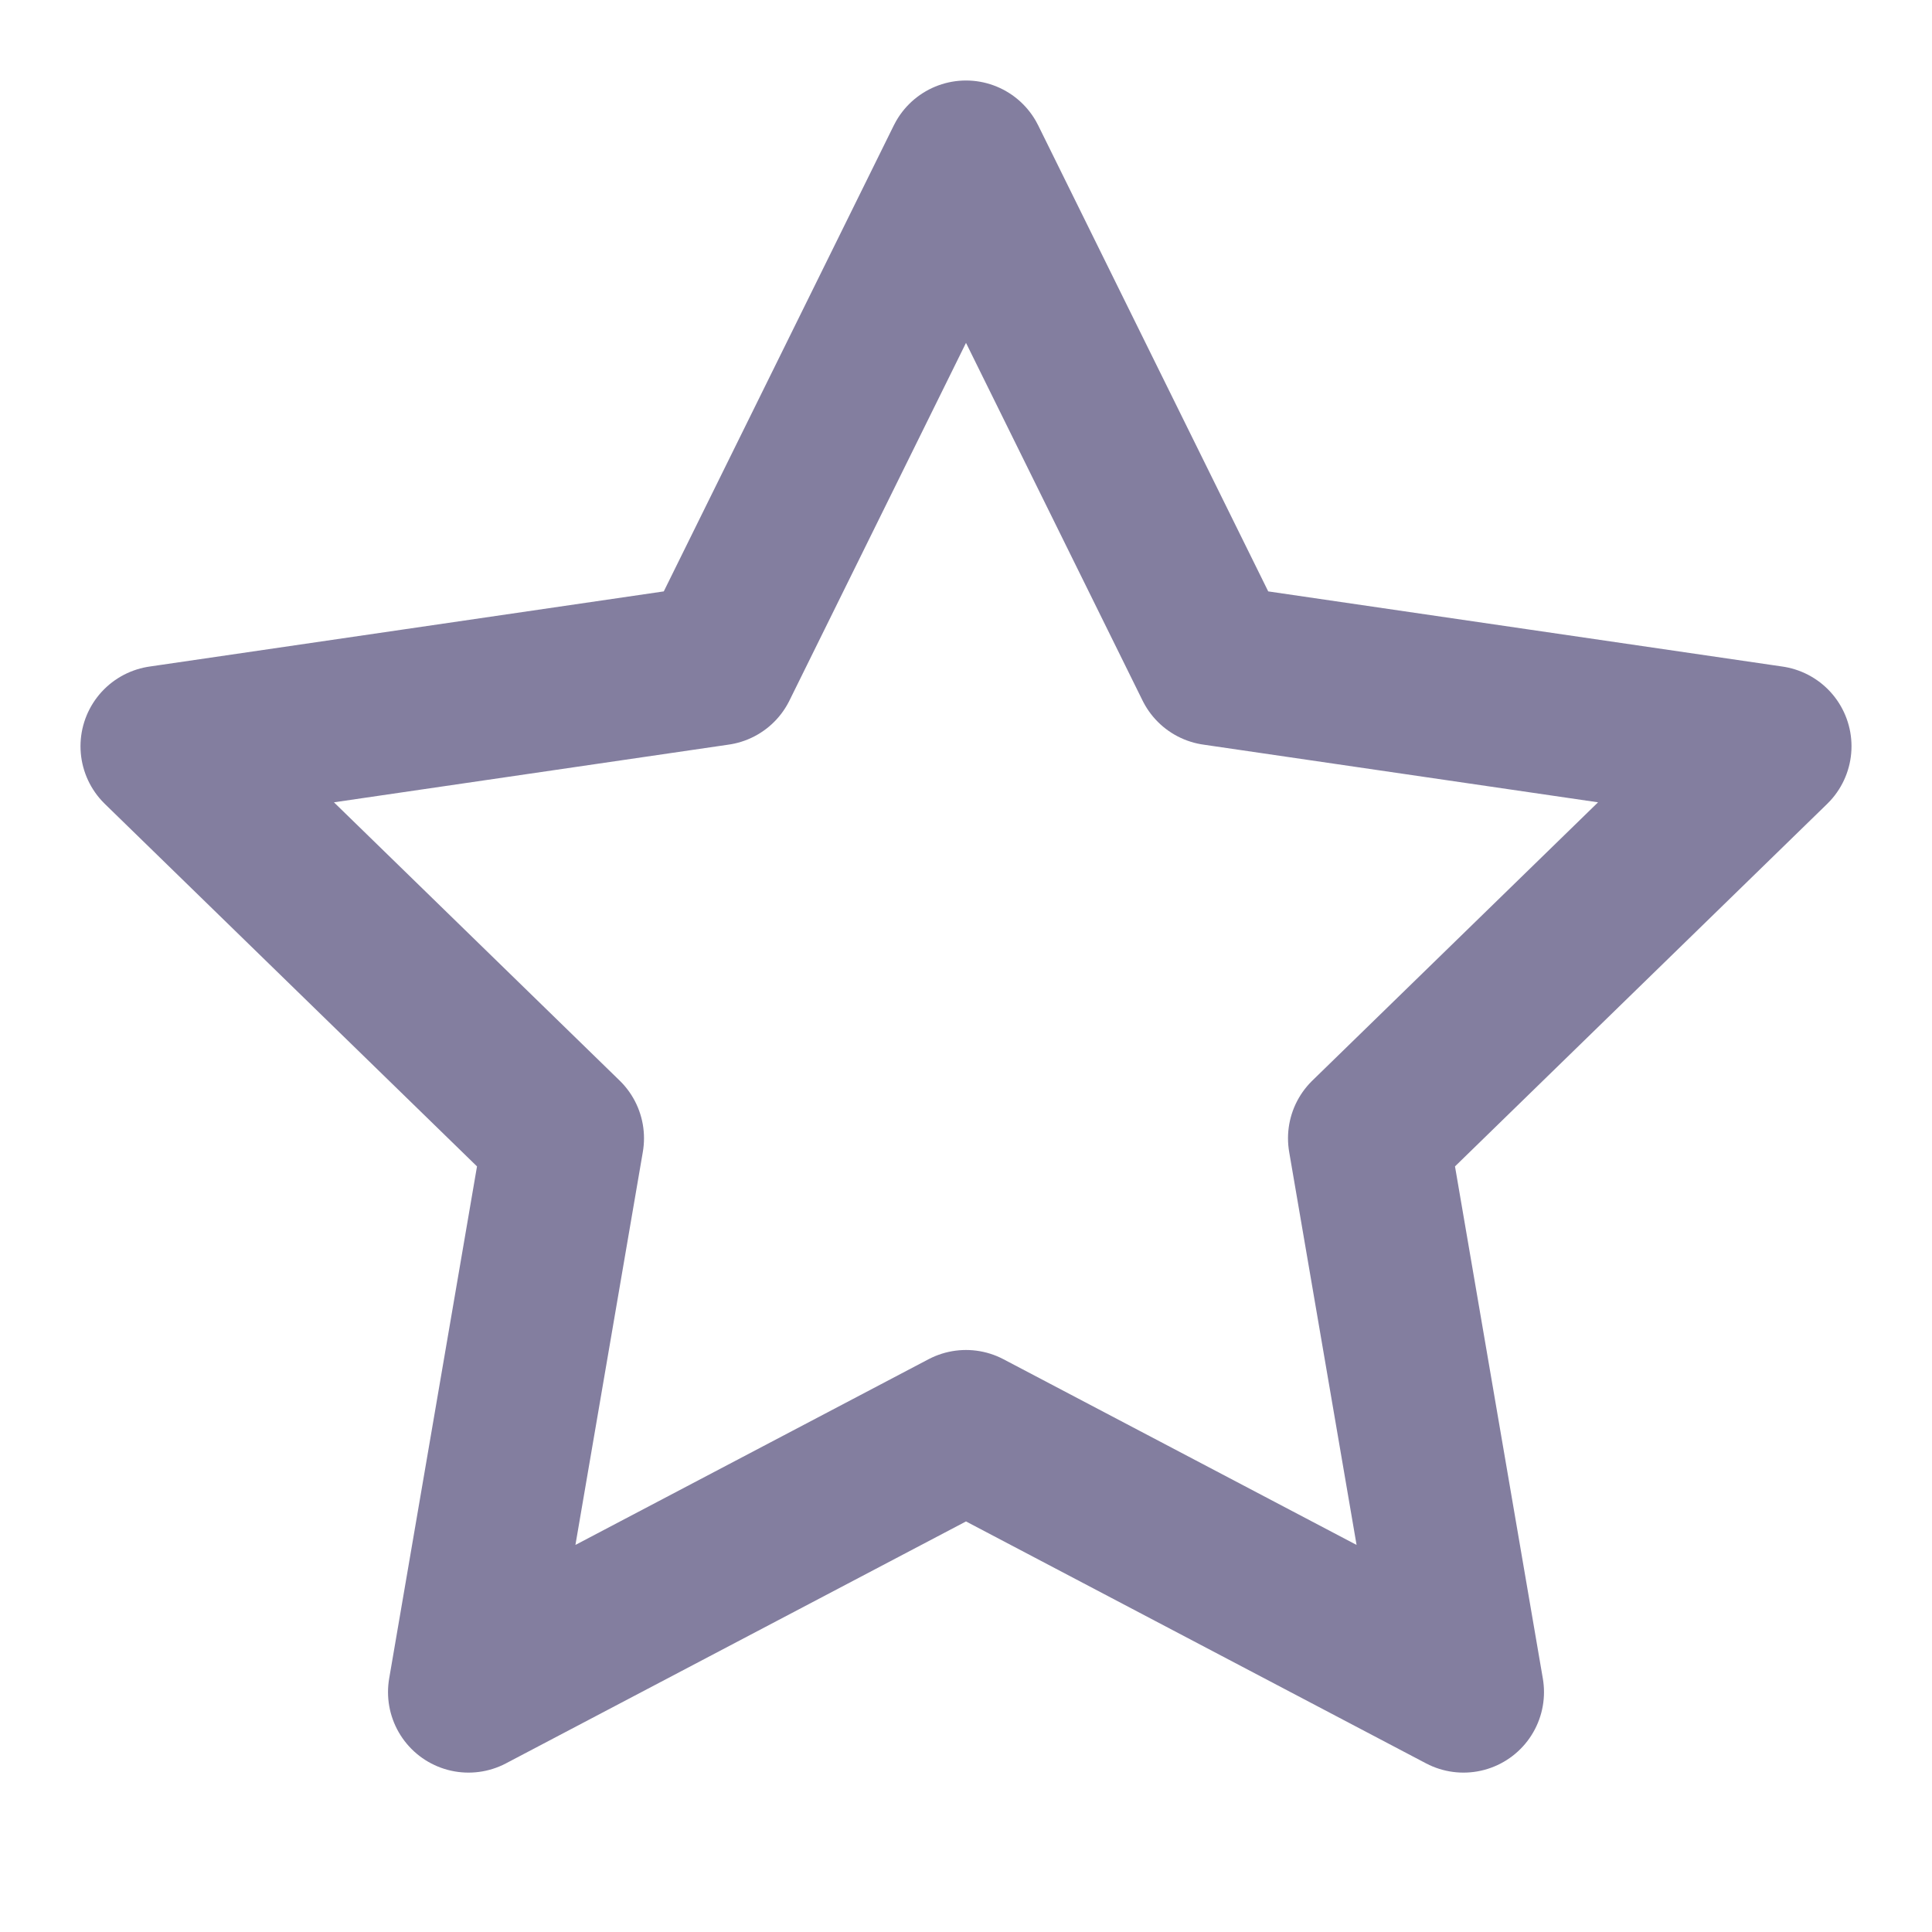
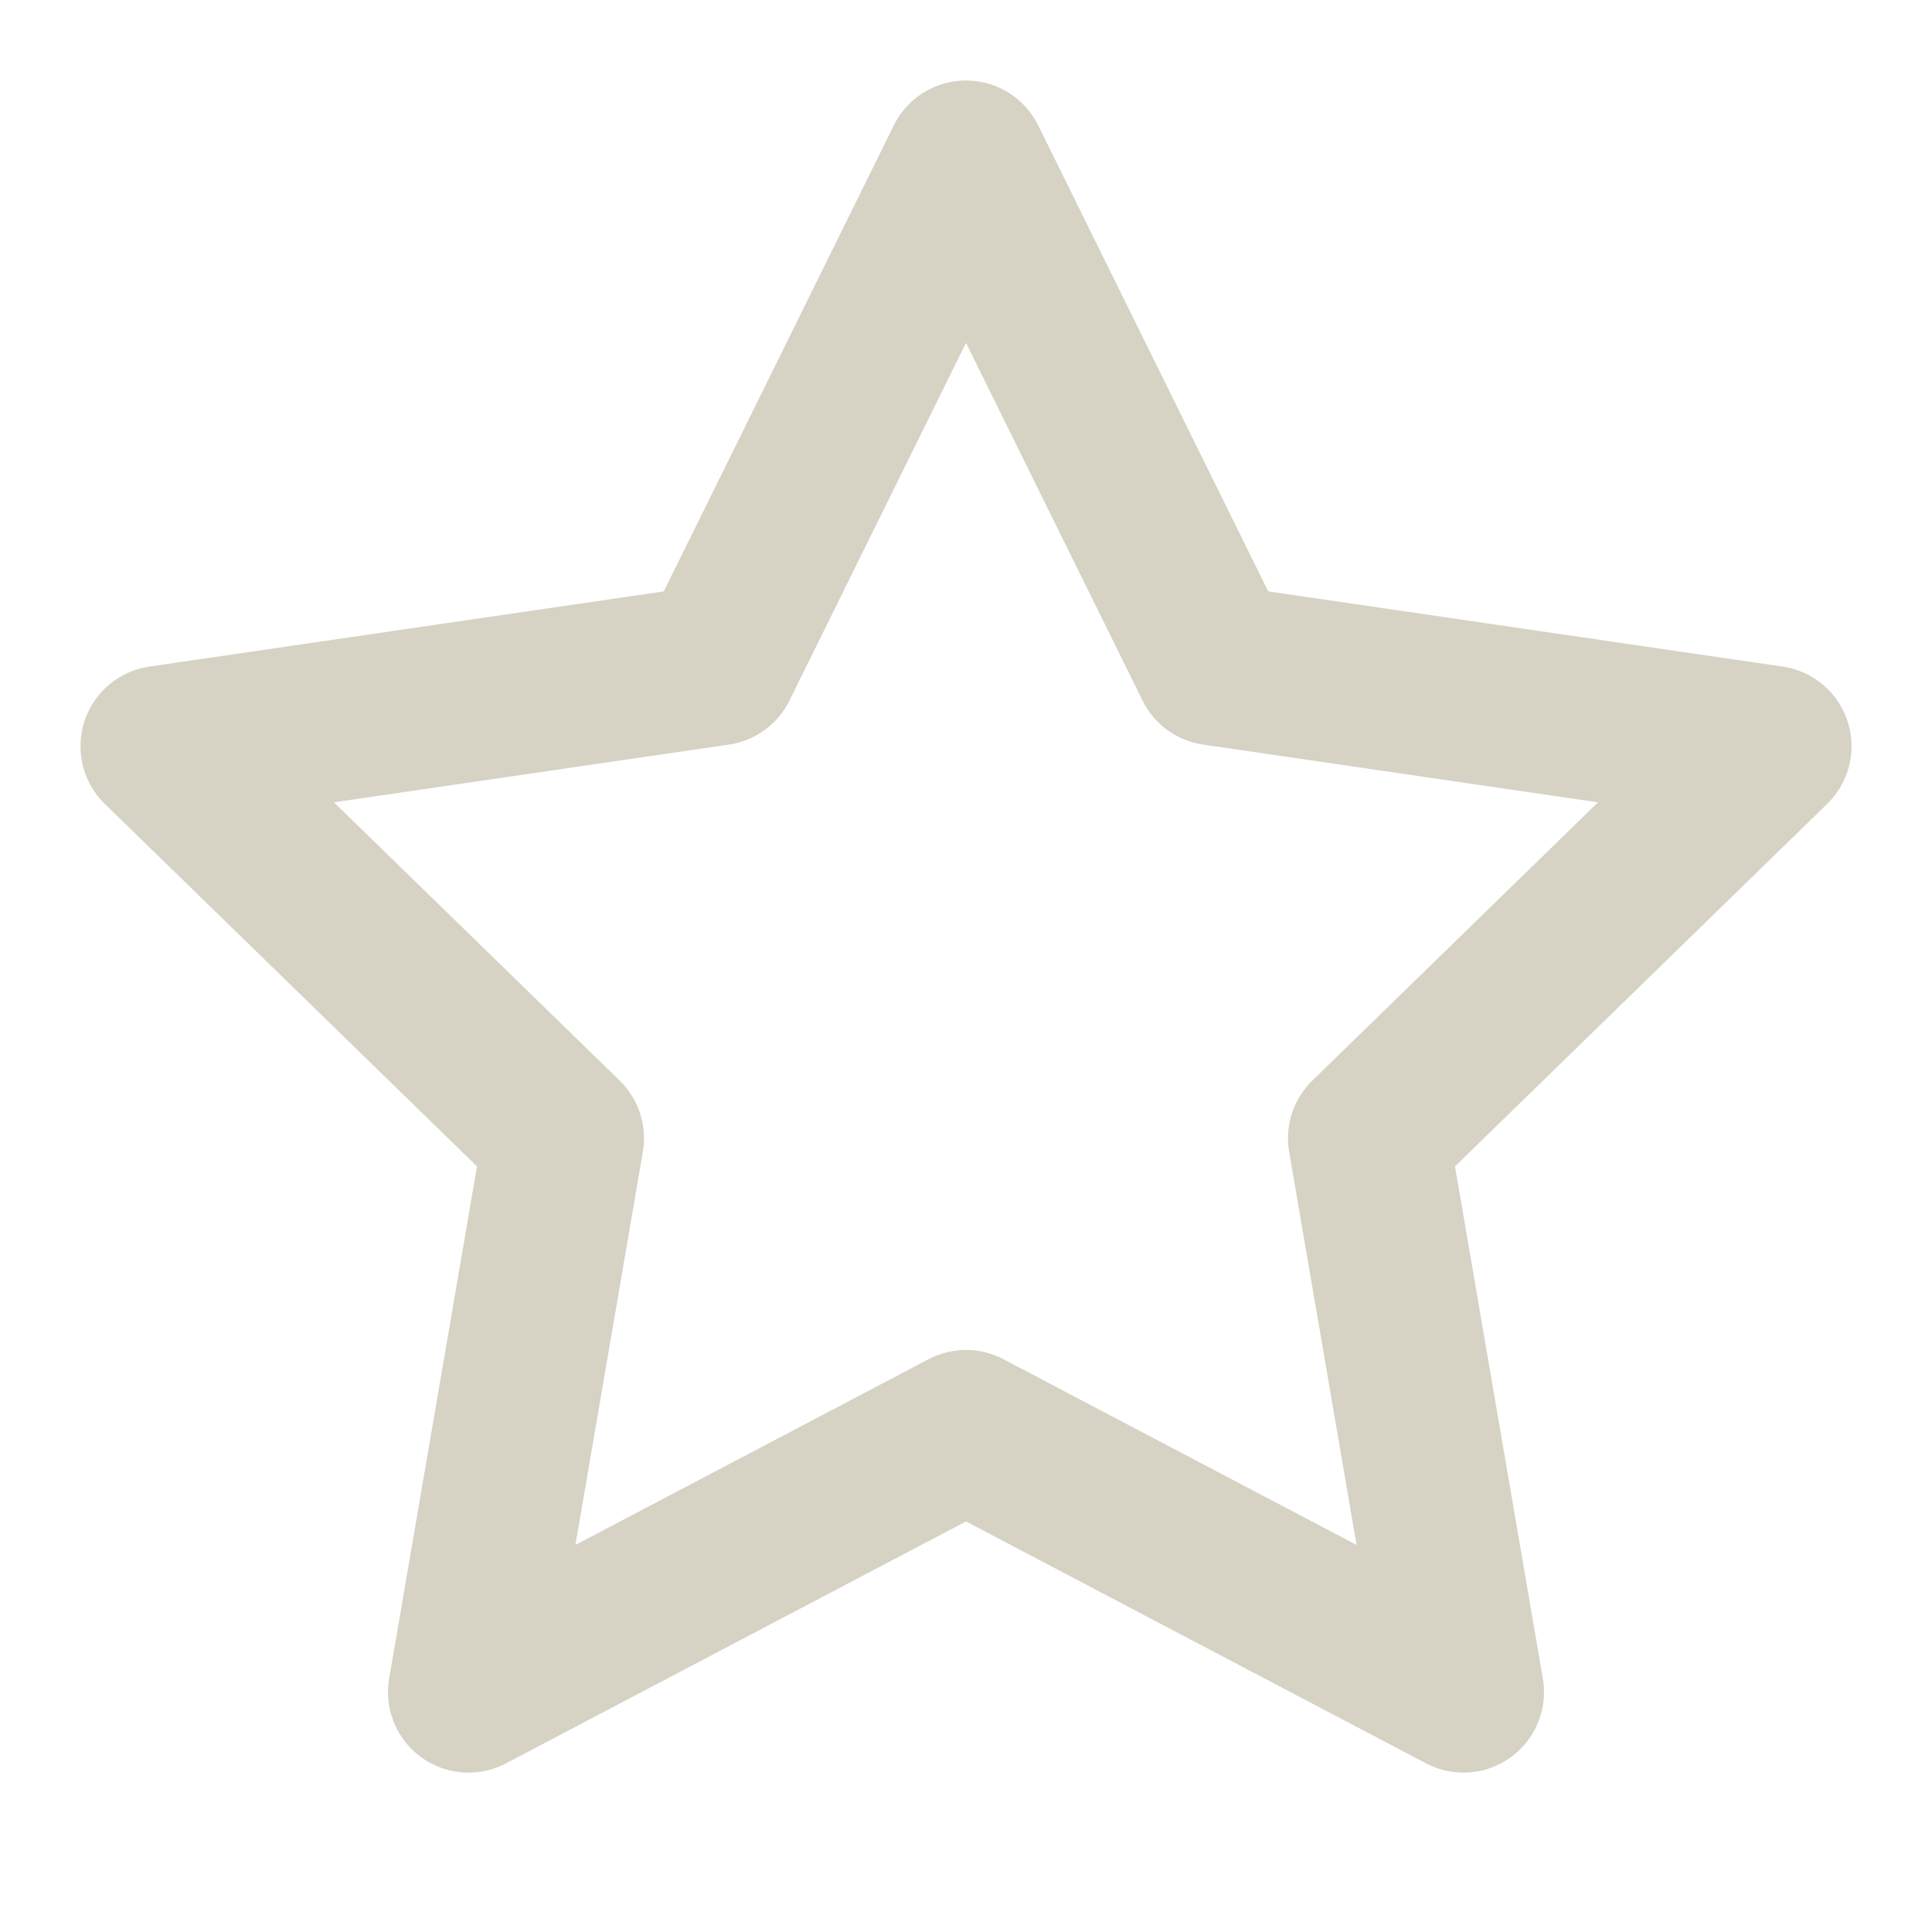
- <svg xmlns="http://www.w3.org/2000/svg" width="24" height="24" viewBox="0 0 24 24" fill="none" stroke="#837E9F" stroke-width="2" stroke-linecap="round" stroke-linejoin="round" class="feather feather-star">
+ <svg xmlns="http://www.w3.org/2000/svg" width="24" height="24" viewBox="0 0 24 24" fill="none" stroke="#d6d2c4" stroke-width="2" stroke-linecap="round" stroke-linejoin="round" class="feather feather-star">
  <polygon points="12 2 15.09 8.26 22 9.27 17 14.14 18.18 21.02 12 17.77 5.82 21.02 7 14.14 2 9.27 8.91 8.26 12 2" />
</svg>
